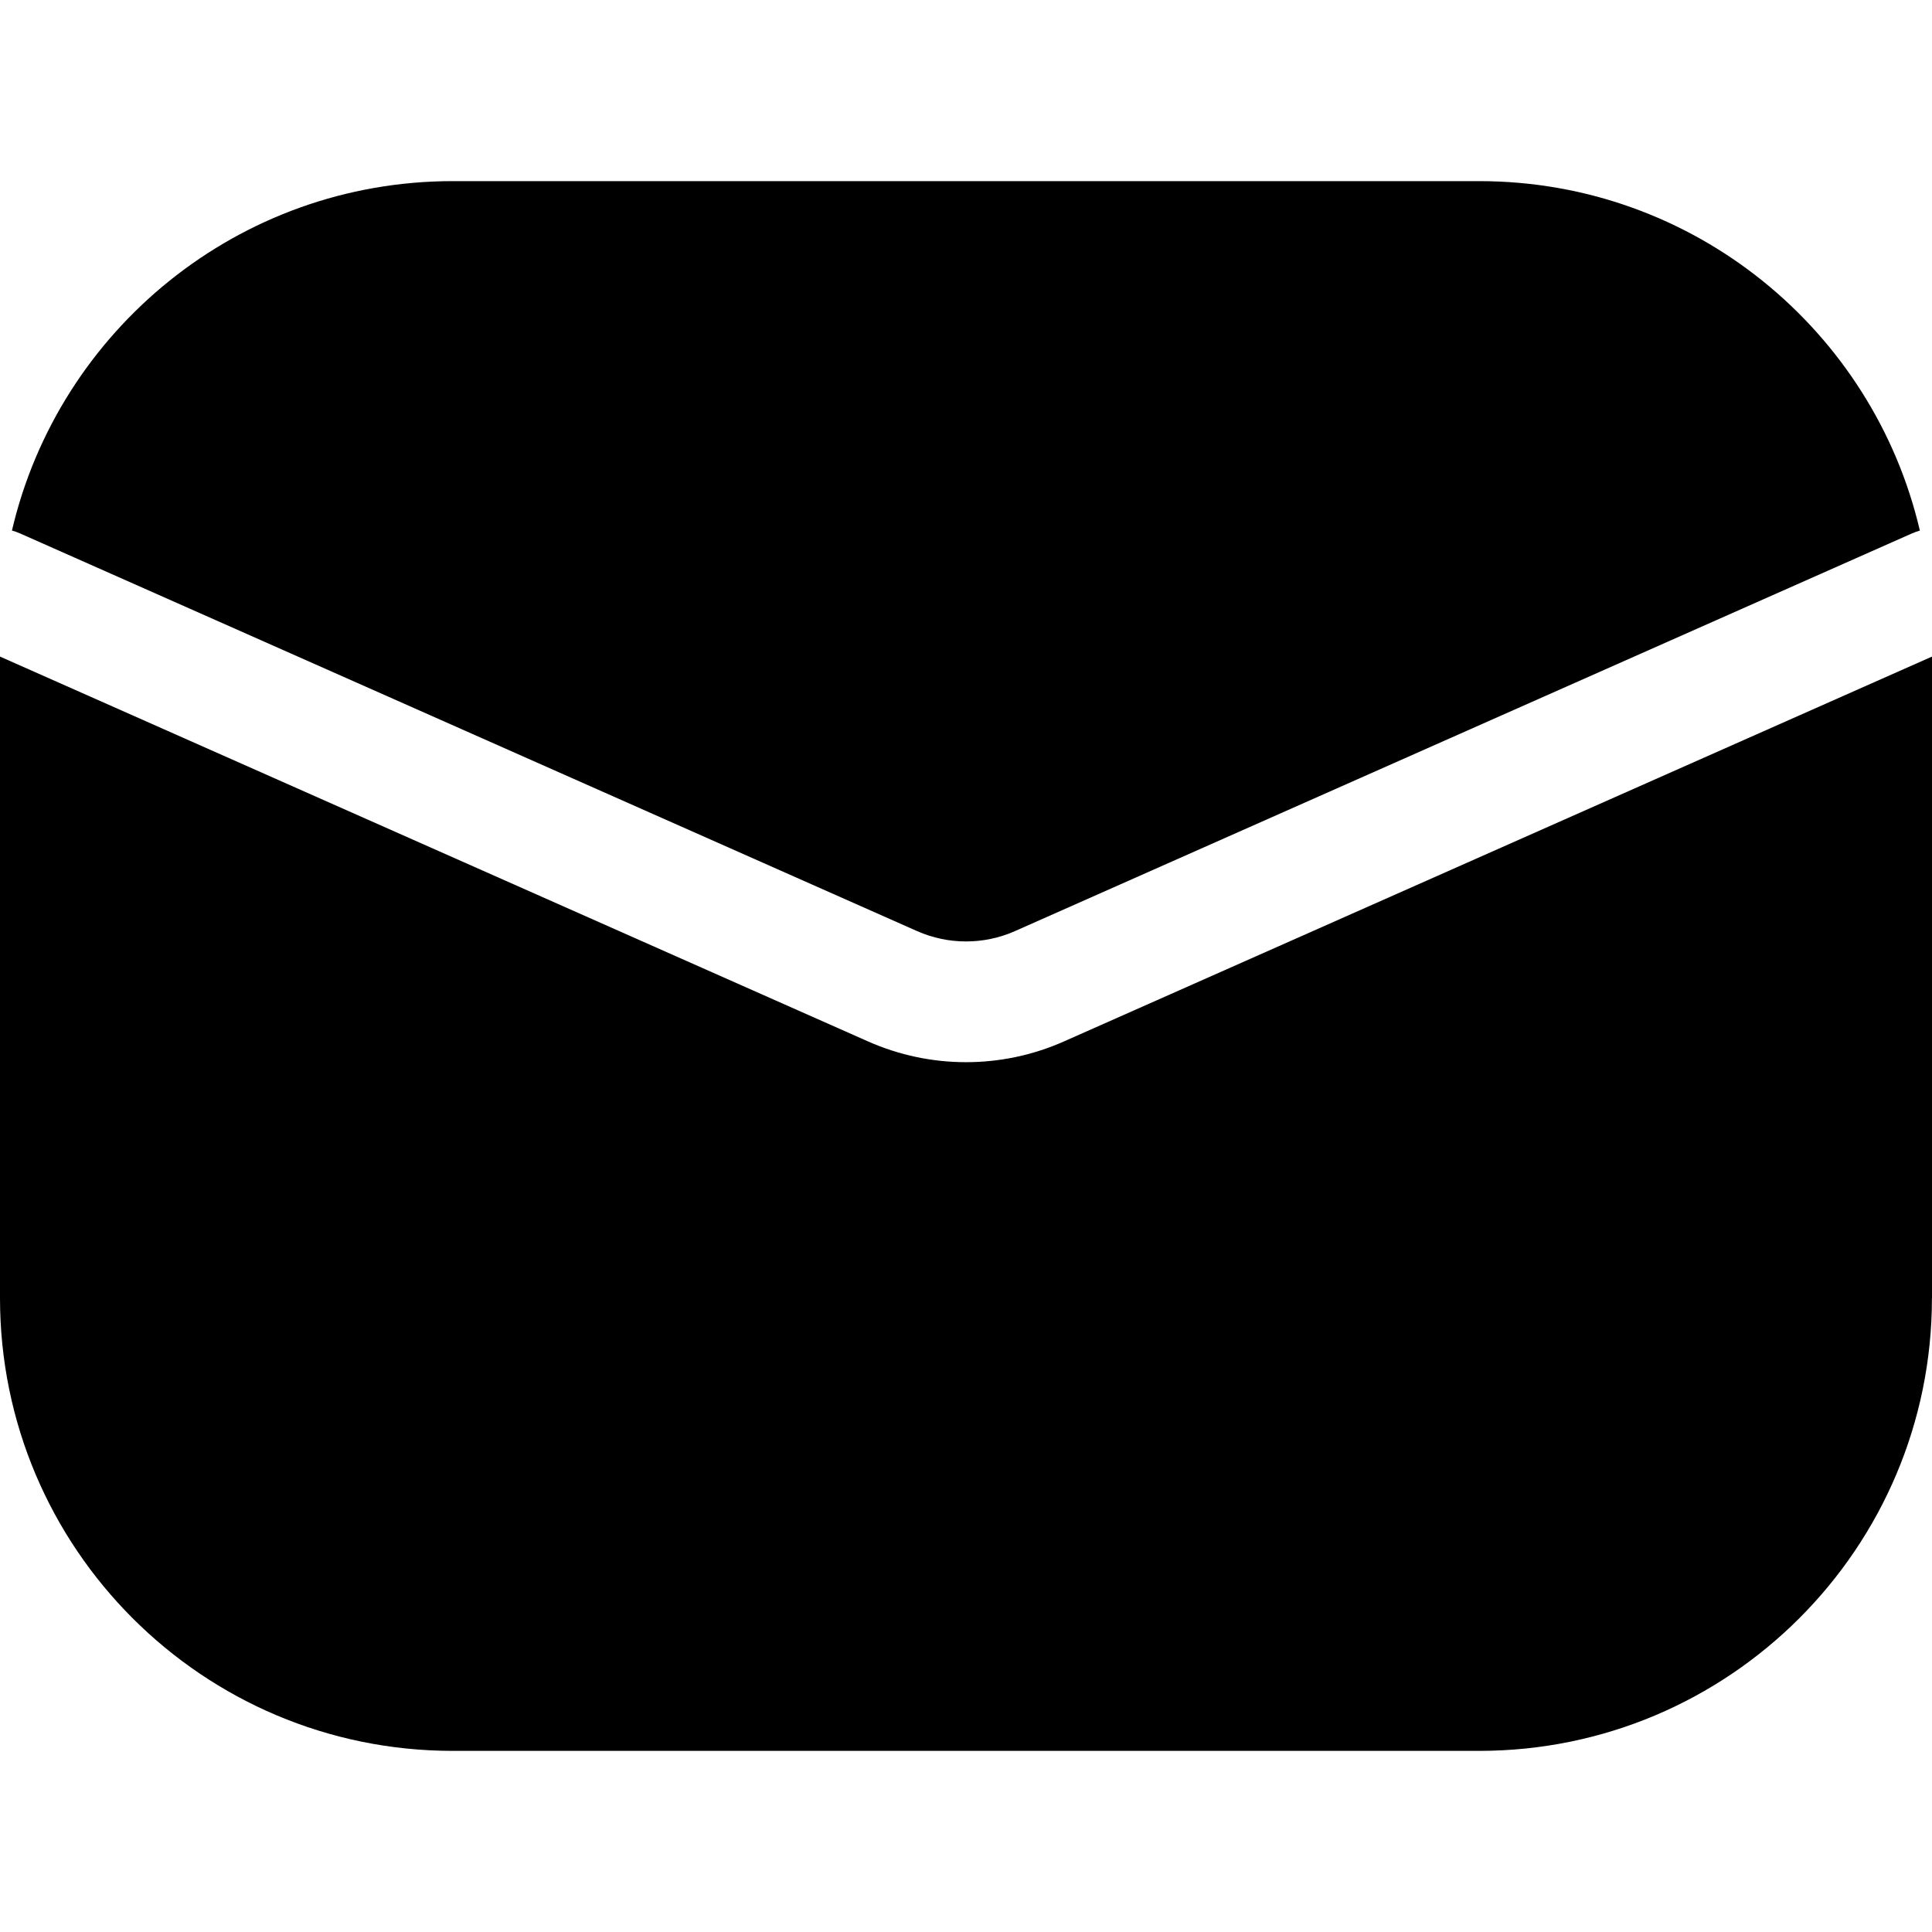
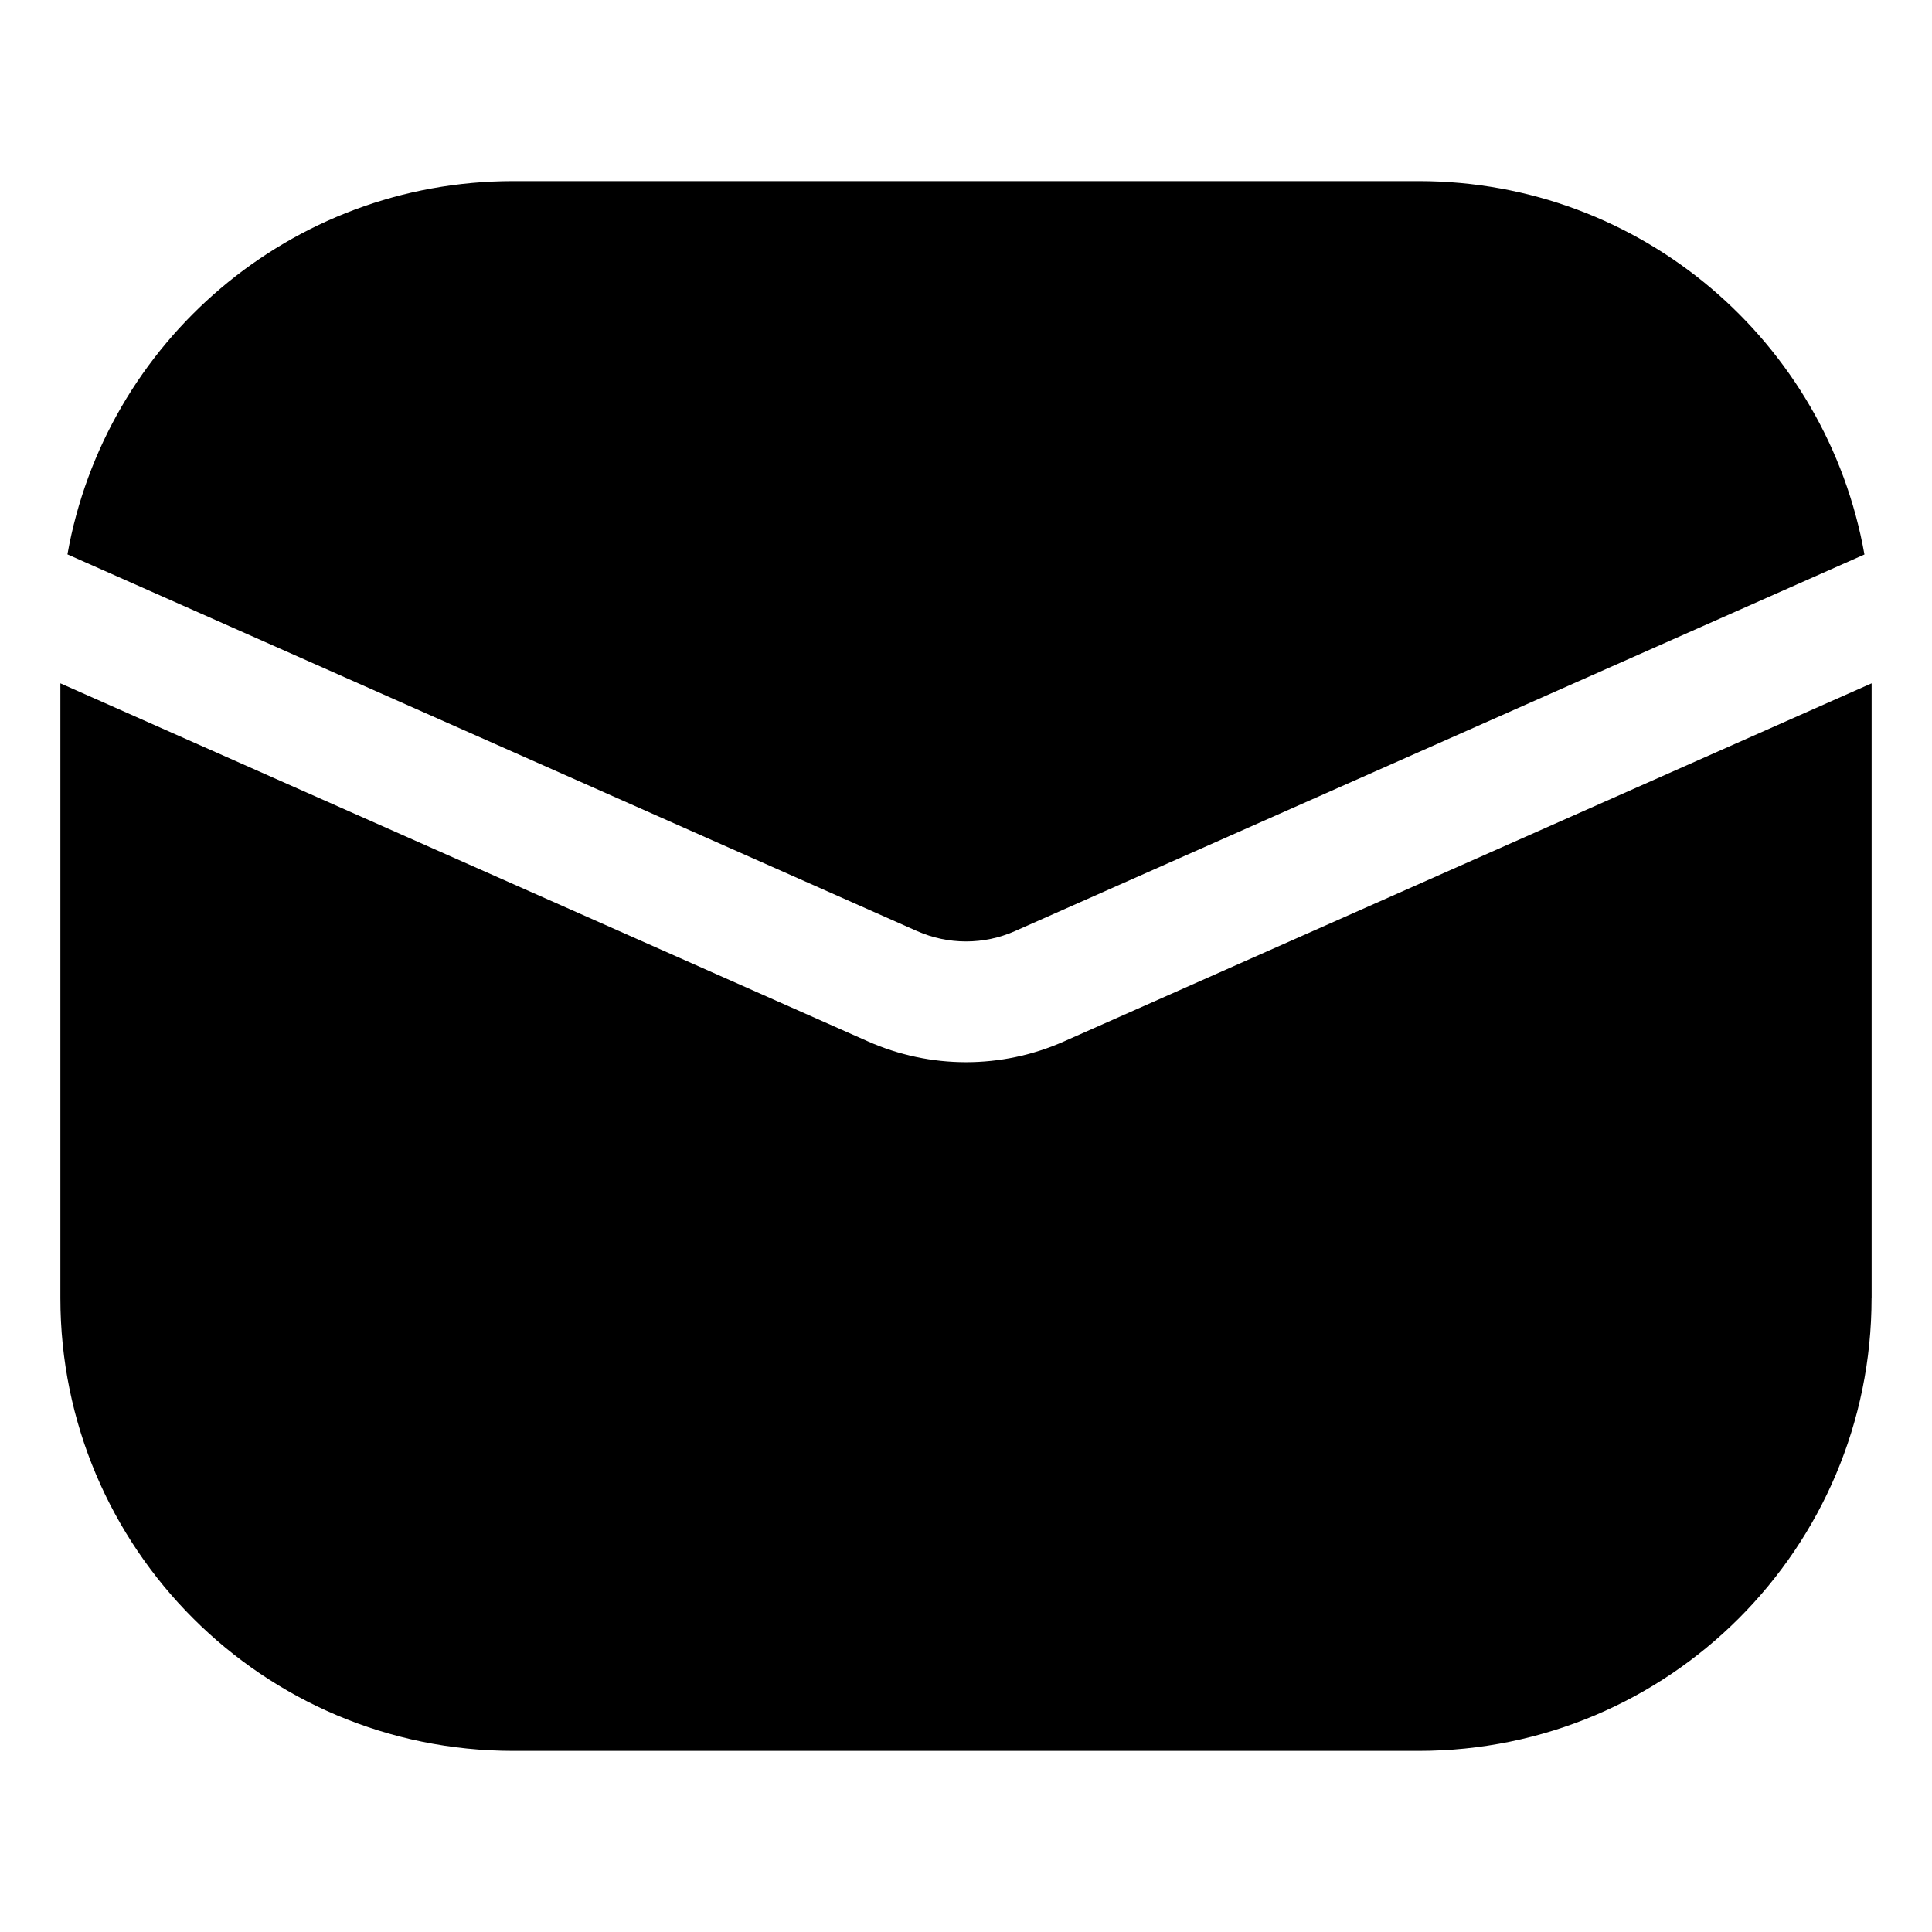
<svg xmlns="http://www.w3.org/2000/svg" width="32" height="32" viewBox="0 0 32 32" fill="none" data-fui-icon="MailBoldFilled32">
-   <path d="M31.999 21.5c0 4.142-3.358 7.5-7.5 7.5H7.5C3.358 29 0 25.642 0 21.5V10.875l14.379 6.375c1.032.457 2.21.458 3.242 0L32 10.875V21.5zM24.499 3c3.553 0 6.526 2.471 7.3 5.788-.044.013-.089.028-.133.048l-14.855 6.586c-.517.229-1.105.228-1.621 0L.334 8.836c-.045-.02-.09-.036-.136-.049C.973 5.471 3.948 3 7.5 3h16.999z" fill="currentColor" />
+   <path d="M30.999 21.5c0 4.142-3.358 7.5-7.5 7.5H8.5C4.358 29 1 25.642 1 21.5V11.318l13.379 5.932c1.032.457 2.21.458 3.242 0L31 11.318V21.5zM23.499 3c3.693 0 6.76 2.67 7.382 6.184l-14.07 6.238c-.517.229-1.105.228-1.621 0L1.117 9.182C1.74 5.67 4.807 3 8.5 3h14.999z" fill="currentColor" />
</svg>
